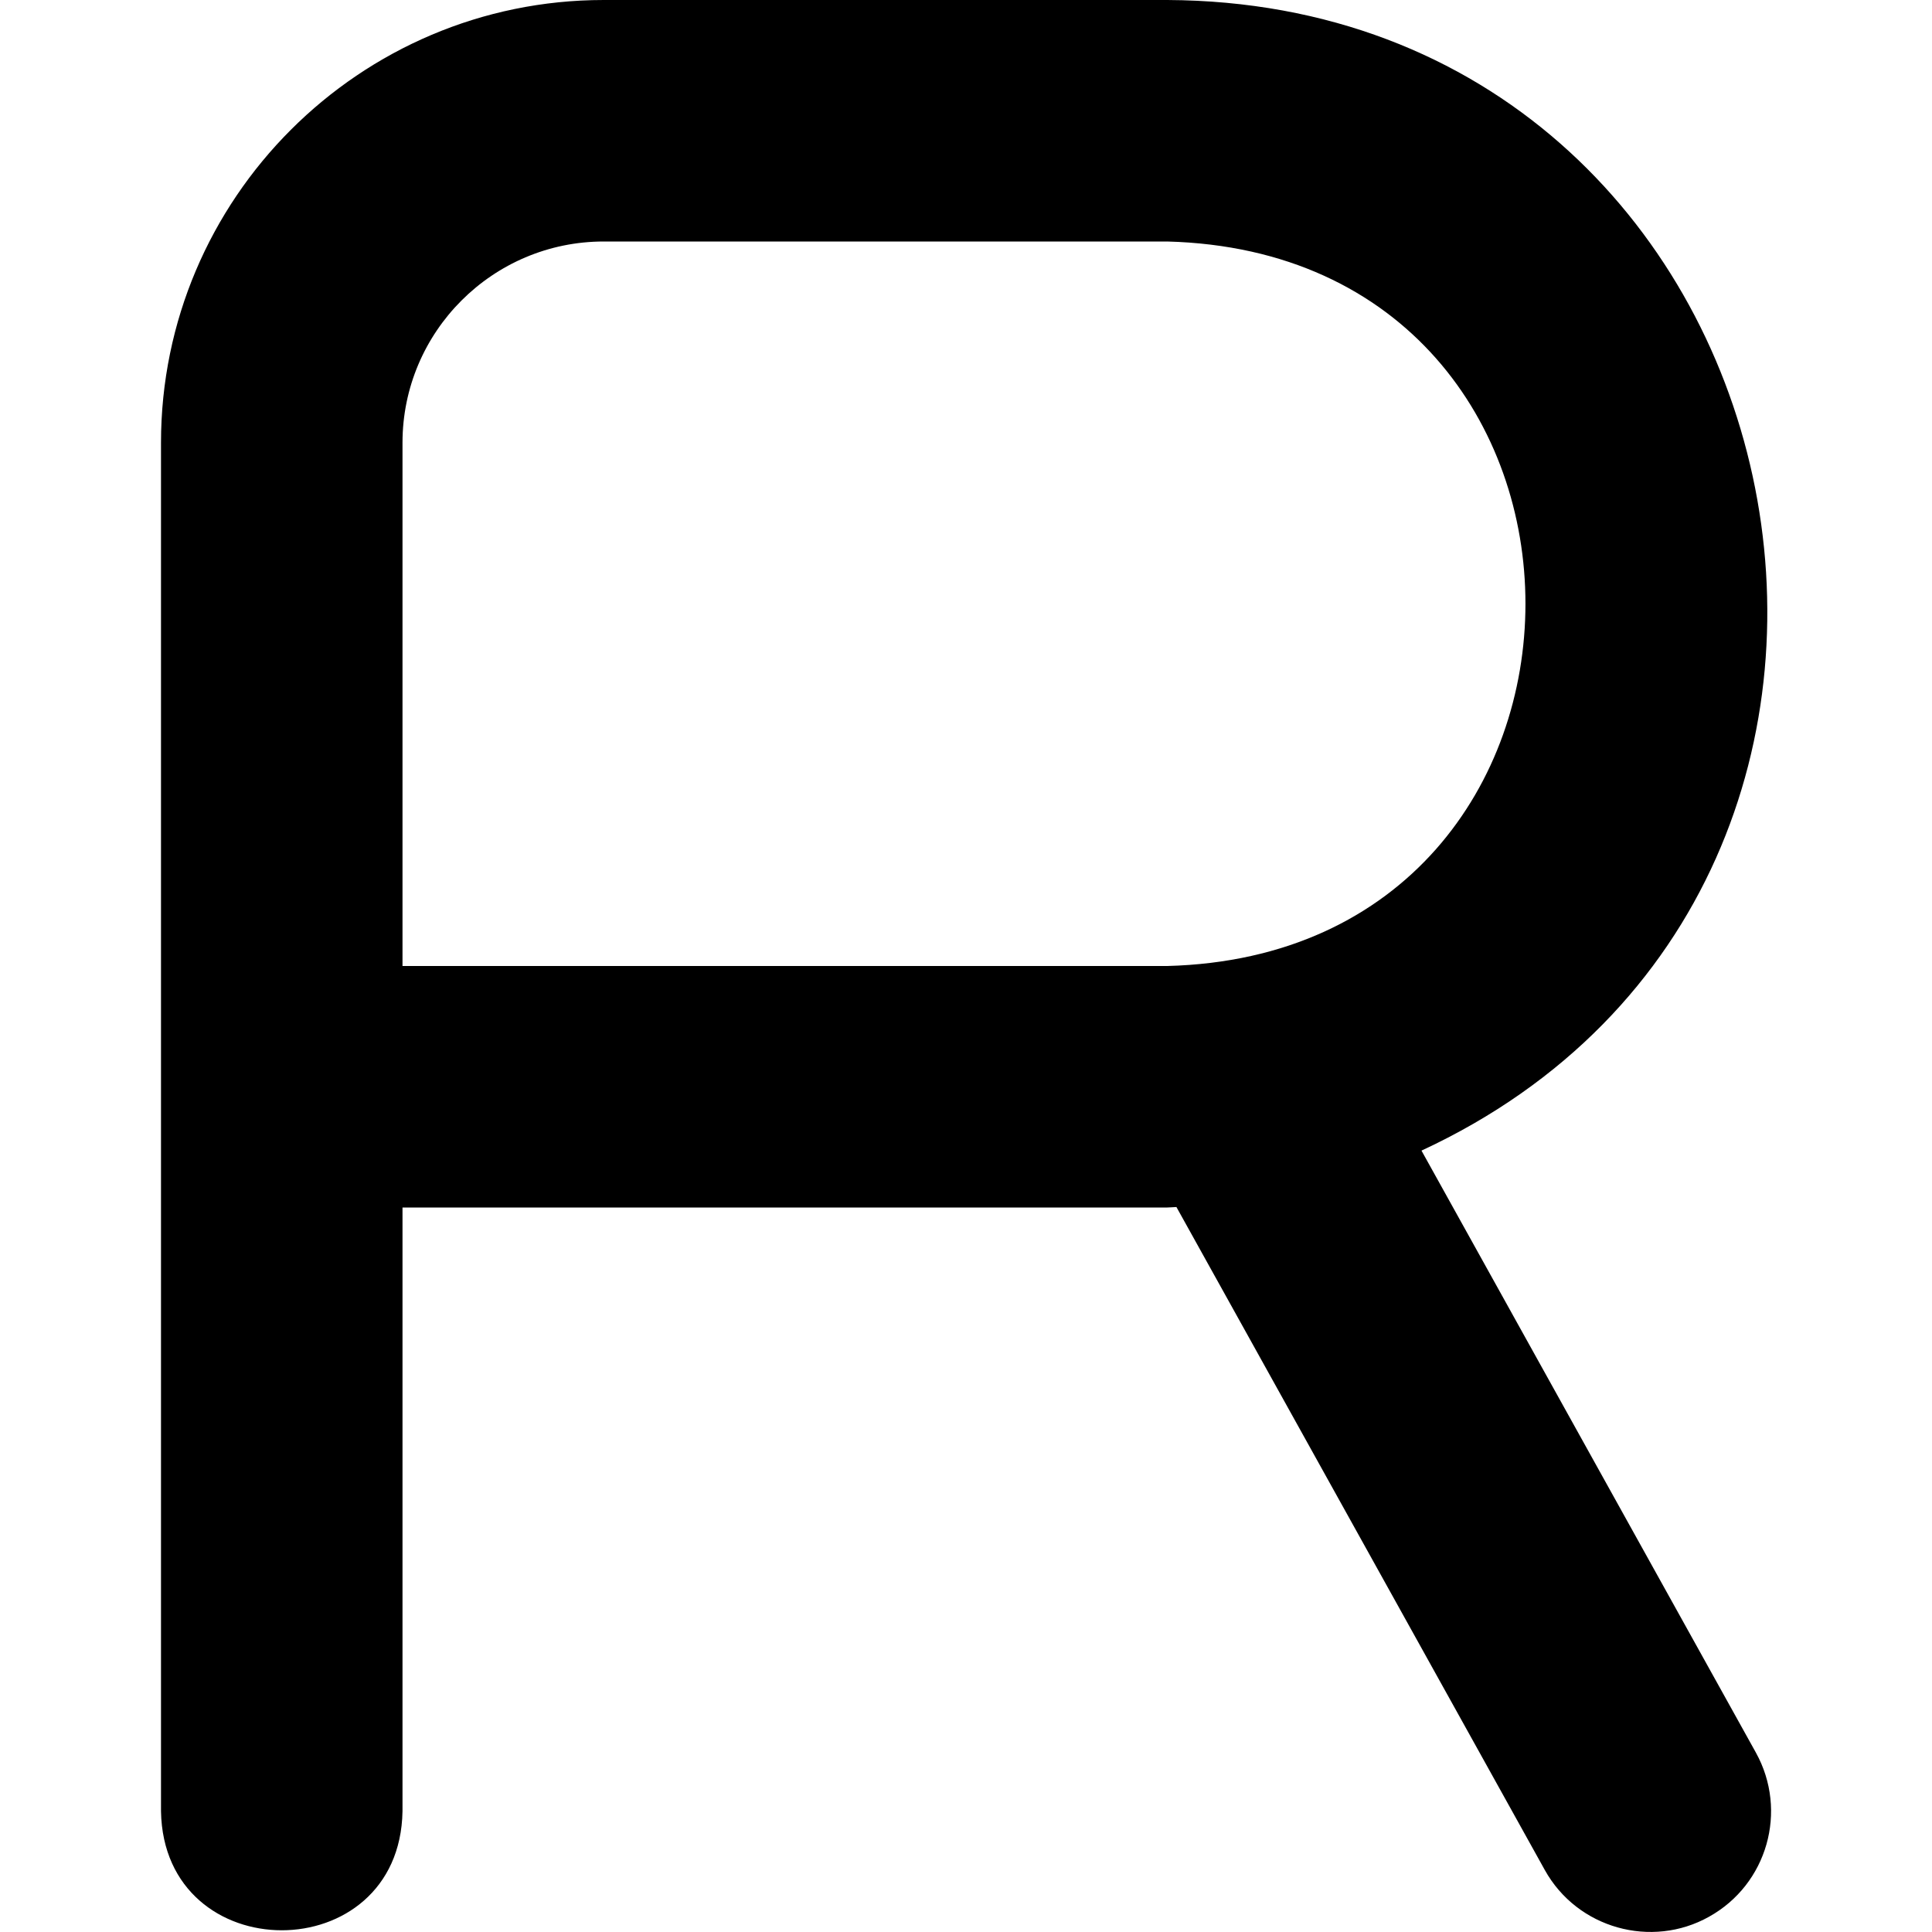
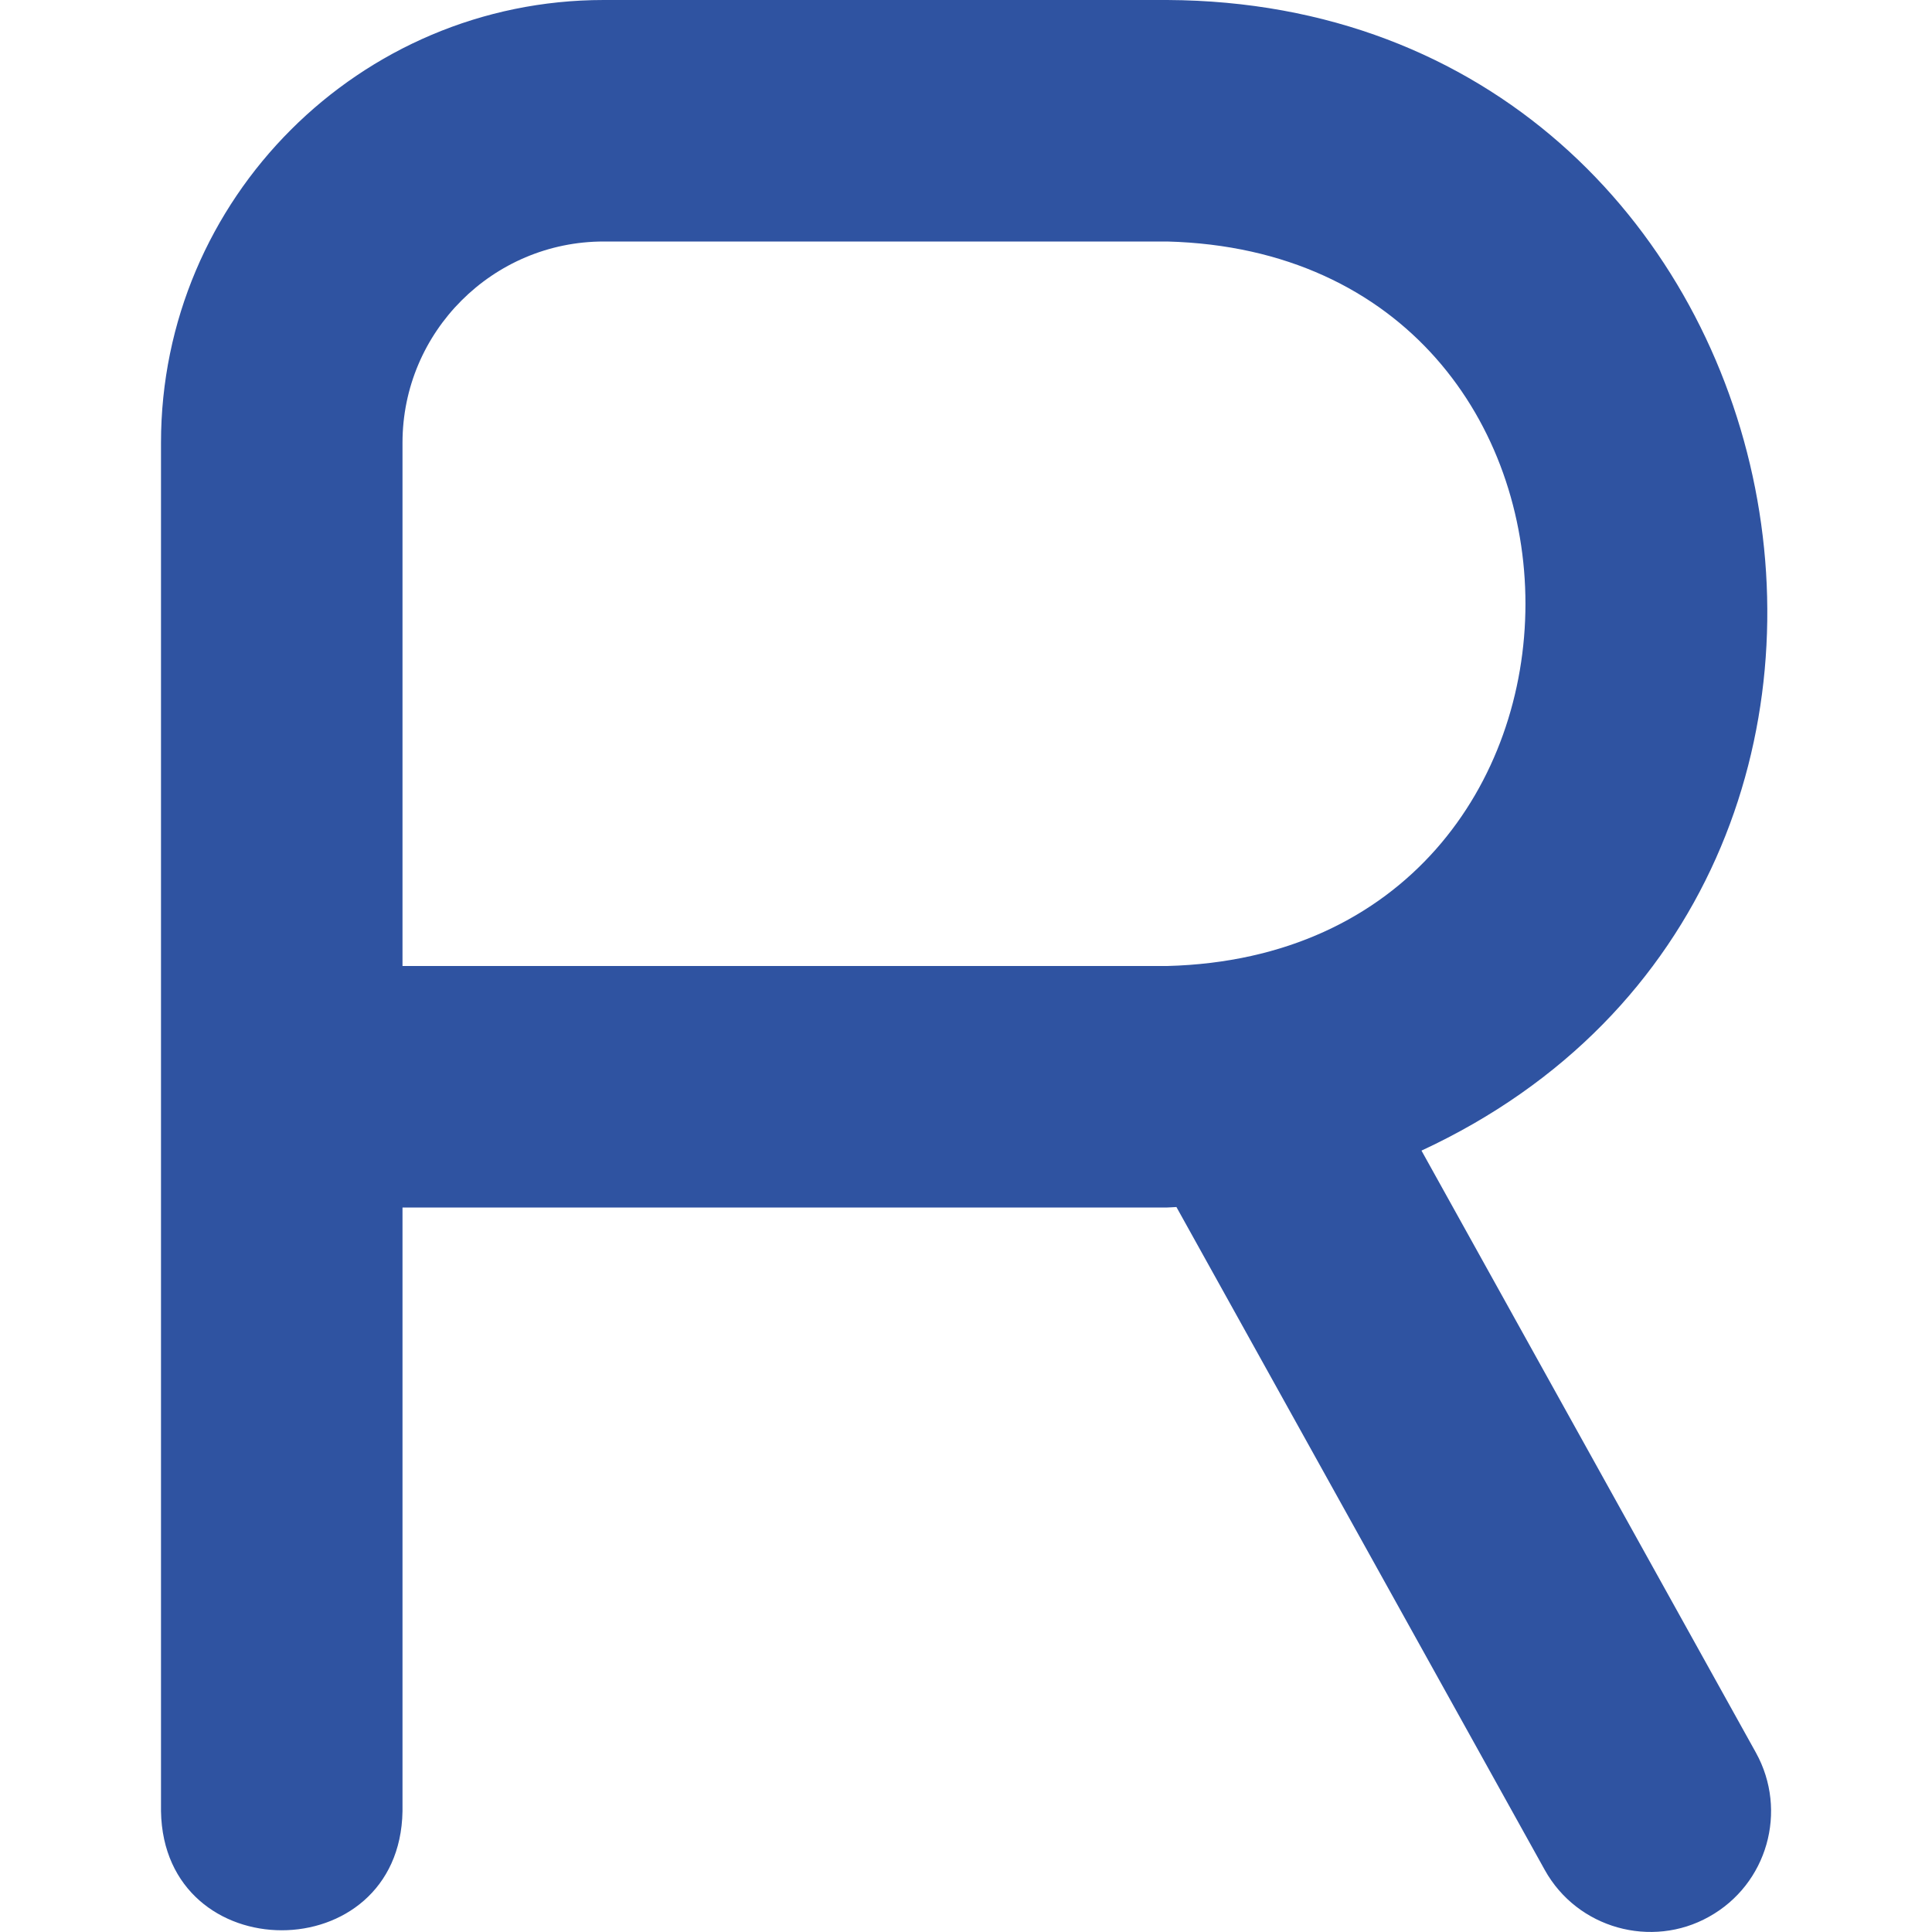
<svg xmlns="http://www.w3.org/2000/svg" id="Layer_1" data-name="Layer 1" viewBox="0 0 24 24" width="512" height="512">
-   <path d="M17.657,14.294C24.829,10.966,22.51,.038,14.5,0H7.5C4.467,0,2,2.468,2,5.5V22.5c.034,1.972,2.967,1.971,3,0v-7.5H14.5c.038,0,.076-.005,.114-.006l4.575,8.234c.405,.731,1.33,.981,2.04,.583,.725-.402,.985-1.315,.583-2.04l-4.154-7.478ZM5,5.5c0-1.379,1.122-2.5,2.5-2.5h7c5.935,.156,5.931,8.846,0,9H5V5.5Z" />
+   <path d="M17.657,14.294C24.829,10.966,22.51,.038,14.5,0H7.5C4.467,0,2,2.468,2,5.5V22.5c.034,1.972,2.967,1.971,3,0v-7.5H14.5c.038,0,.076-.005,.114-.006l4.575,8.234c.405,.731,1.33,.981,2.04,.583,.725-.402,.985-1.315,.583-2.04l-4.154-7.478ZM5,5.5c0-1.379,1.122-2.5,2.5-2.5h7c5.935,.156,5.931,8.846,0,9H5V5.5Z" fill="#2f53a1" />
</svg>
